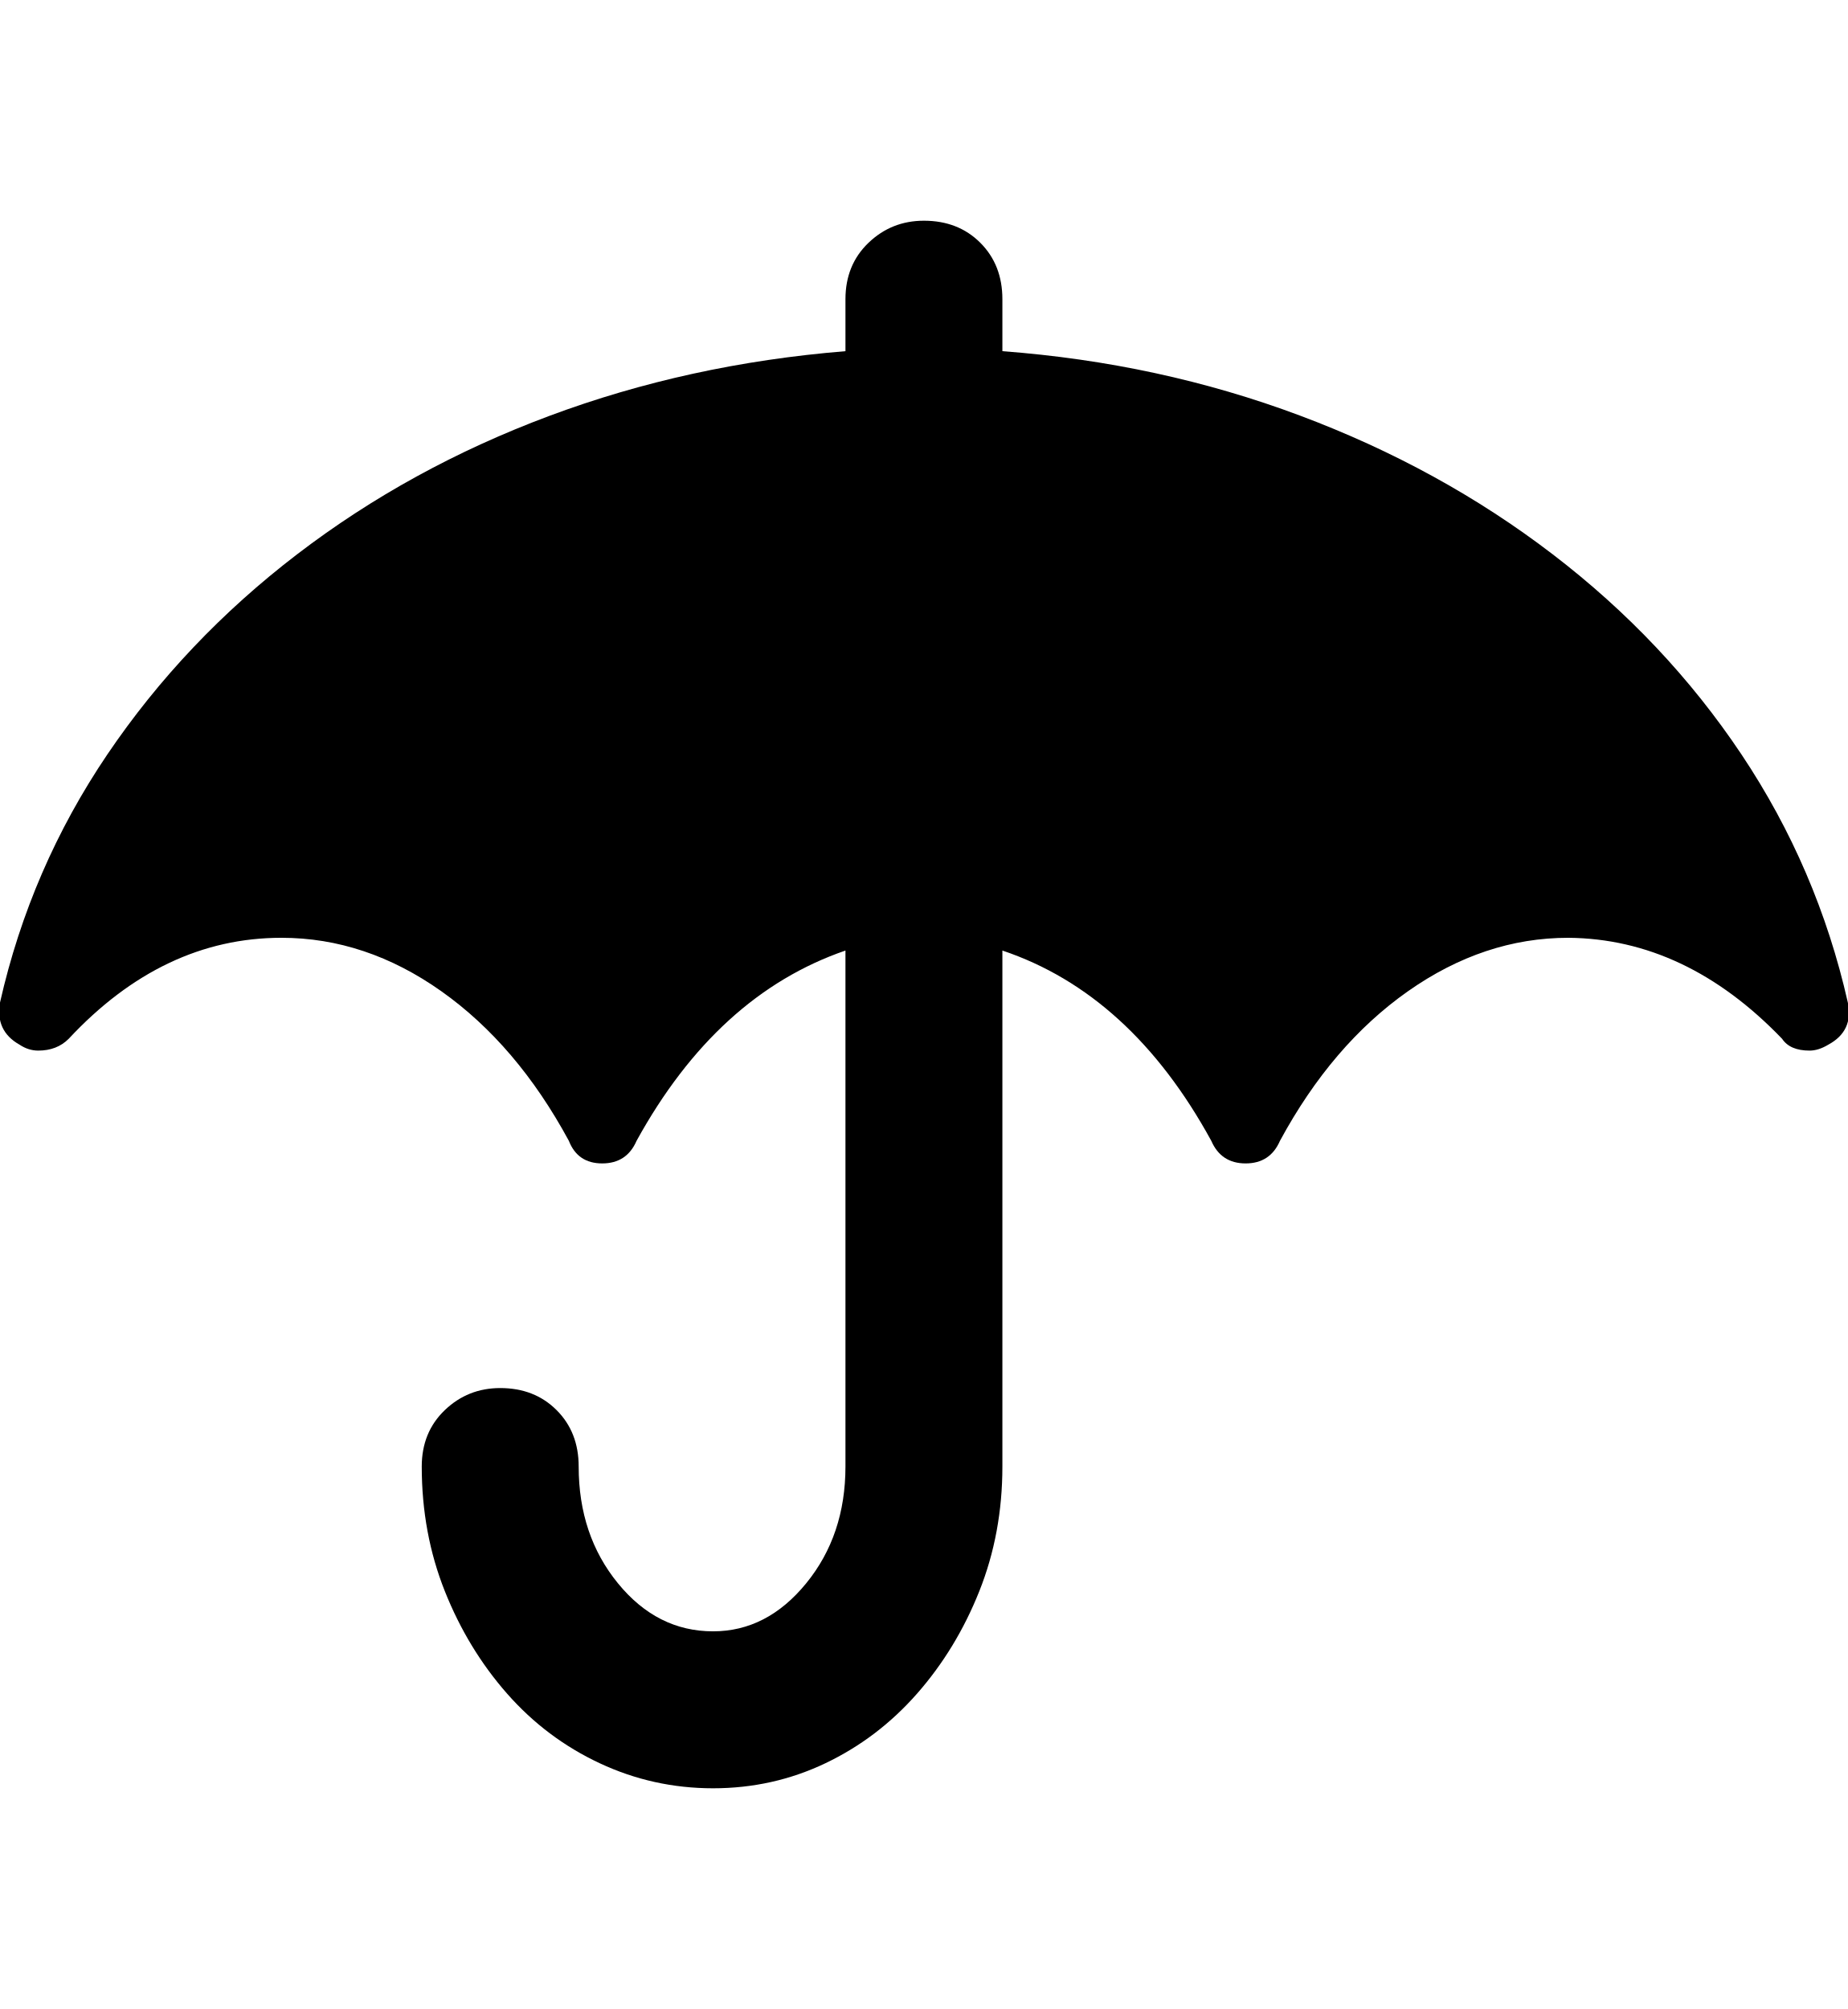
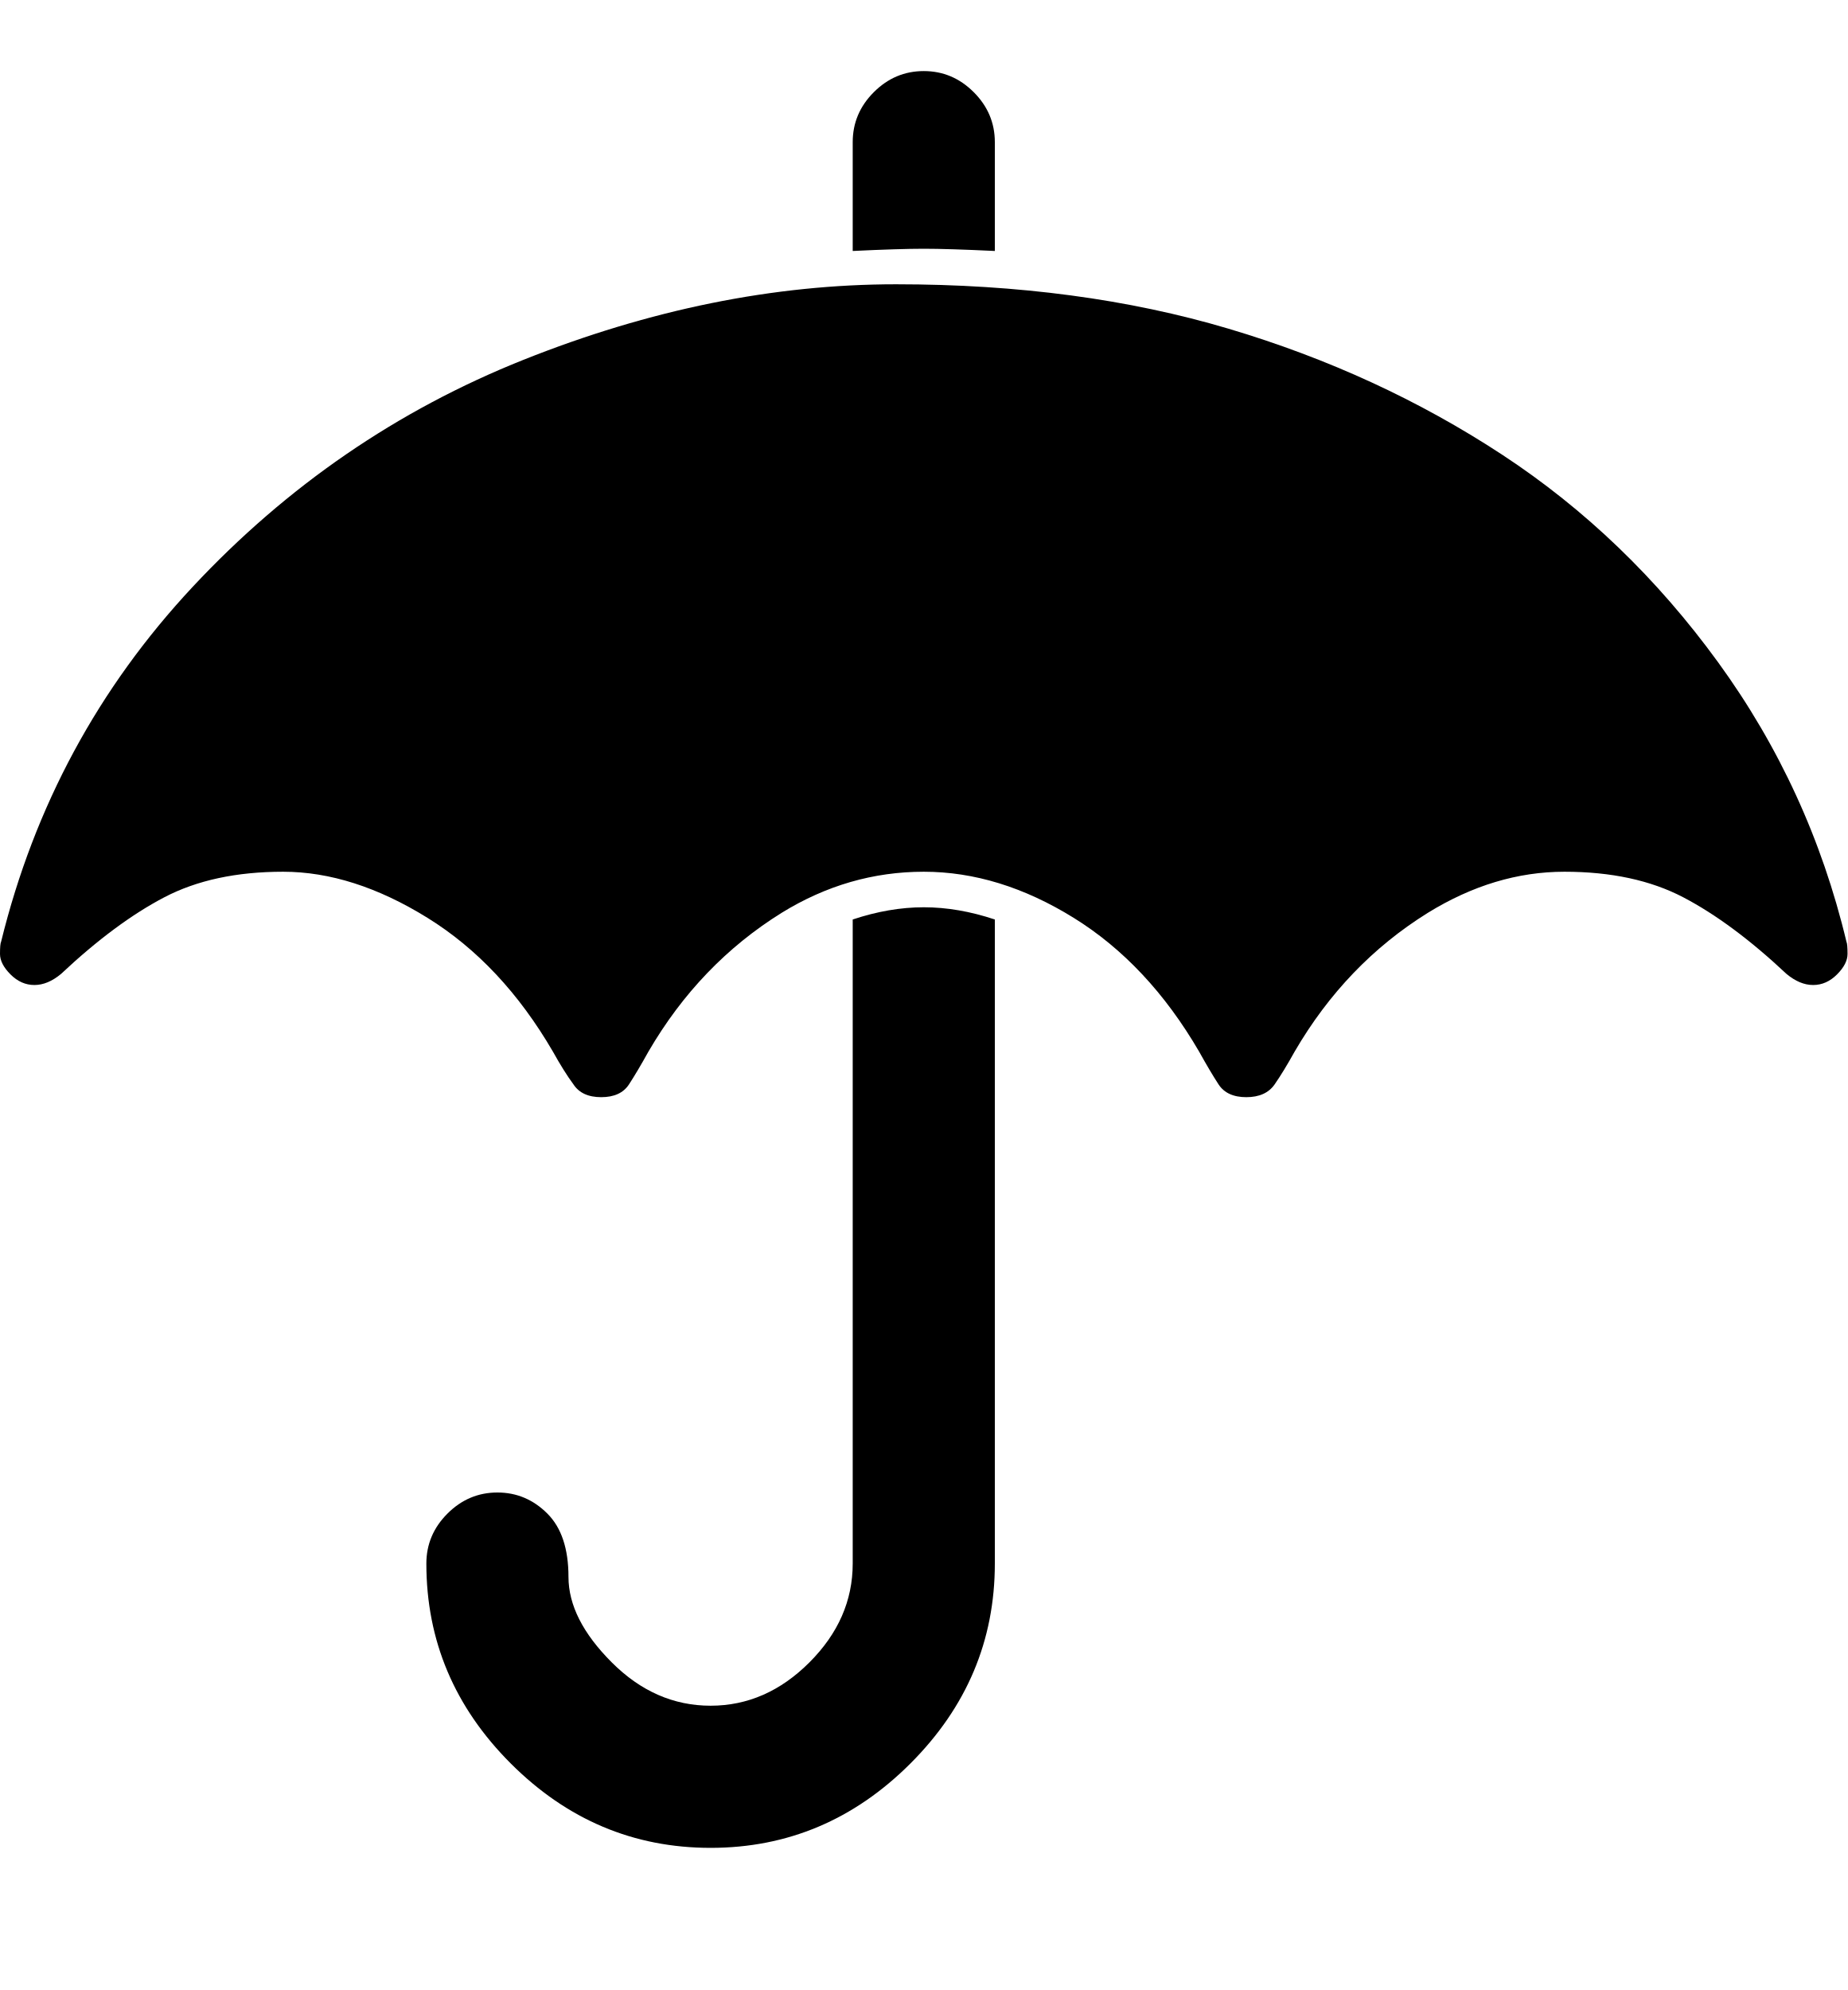
- <svg xmlns="http://www.w3.org/2000/svg" height="1000px" width="919.922px">
+ <svg xmlns="http://www.w3.org/2000/svg" height="1000px" width="928.571px">
  <g>
-     <path d="M0 499.023c10.091 -44.596 27.913 -85.775 53.467 -123.535c25.553 -37.761 57.047 -70.964 94.482 -99.61c37.435 -28.645 79.265 -51.595 125.488 -68.847c46.224 -17.253 95.378 -27.995 147.461 -32.227c0 0 0 -25.879 0 -25.879c0 -11.393 3.825 -20.752 11.475 -28.076c7.65 -7.324 16.846 -10.986 27.588 -10.986c11.393 0 20.752 3.662 28.076 10.986c7.324 7.324 10.986 16.683 10.986 28.076c0 0 0 25.879 0 25.879c52.084 3.906 101.4 14.567 147.95 31.983c46.549 17.415 88.541 40.446 125.976 69.091c37.435 28.646 68.766 61.849 93.994 99.61c25.228 37.76 42.888 78.939 52.979 123.535c1.953 9.44 -1.302 16.439 -9.766 20.996c-3.255 1.953 -6.347 2.93 -9.277 2.93c-6.511 0 -11.068 -1.953 -13.672 -5.86c-31.901 -33.203 -67.383 -49.967 -106.445 -50.293c-27.995 0 -54.606 8.871 -79.834 26.612c-25.228 17.741 -46.468 42.562 -63.721 74.463c-3.255 7.487 -8.952 11.23 -17.09 11.23c-8.138 0 -13.834 -3.743 -17.09 -11.23c-26.692 -48.828 -61.36 -80.404 -104.004 -94.727c0 0 0 256.836 0 256.836c0 22.135 -3.824 42.806 -11.474 62.012c-7.65 19.205 -17.985 36.214 -31.006 51.025c-13.021 14.811 -28.239 26.367 -45.654 34.668c-17.416 8.301 -36.052 12.451 -55.909 12.451c-19.856 0 -38.655 -4.15 -56.396 -12.451c-17.741 -8.301 -33.122 -19.857 -46.143 -34.668c-13.02 -14.811 -23.356 -31.82 -31.005 -51.025c-7.65 -19.206 -11.475 -39.877 -11.475 -62.012c0 -11.393 3.825 -20.752 11.475 -28.076c7.649 -7.324 16.845 -10.986 27.587 -10.986c11.394 0 20.752 3.662 28.077 10.986c7.324 7.324 10.986 16.683 10.986 28.076c0 22.786 6.51 42.155 19.531 58.105c13.021 15.951 28.809 23.926 47.363 23.926c17.904 0 33.366 -7.975 46.387 -23.926c13.021 -15.95 19.531 -35.319 19.531 -58.105c0 0 0 -256.836 0 -256.836c-42.643 14.649 -77.311 46.224 -104.003 94.727c-3.256 7.487 -8.952 11.23 -17.09 11.23c-8.138 0 -13.672 -3.743 -16.602 -11.23c-17.252 -31.901 -38.411 -56.722 -63.476 -74.463c-25.066 -17.741 -51.595 -26.612 -79.59 -26.612c-39.388 0 -74.707 16.765 -105.957 50.293c-3.907 3.907 -8.952 5.86 -15.137 5.86c-3.255 0 -6.348 -0.977 -9.277 -2.93c-8.138 -4.557 -11.394 -11.556 -9.766 -20.996c0 0 0 0 0 0" />
+     <path d="M500 71.429c0 0 0 54.688 0 54.688c-15.625 -0.745 -27.53 -1.117 -35.714 -1.117c-8.185 0 -20.09 0.372 -35.715 1.117c0 -0.001 0 -54.688 0 -54.688c0 -9.673 3.535 -18.043 10.603 -25.112c7.069 -7.068 15.439 -10.602 25.112 -10.602c9.672 0 18.043 3.534 25.111 10.602c7.069 7.069 10.603 15.439 10.603 25.112c0 0 0 0 0 0m428.013 401.786c0.372 0.744 0.558 2.79 0.558 6.138c0 3.348 -1.767 6.79 -5.301 10.324c-3.534 3.534 -7.533 5.301 -11.998 5.301c-4.464 0 -8.928 -1.86 -13.393 -5.58c-18.229 -17.113 -35.528 -29.948 -51.897 -38.505c-16.369 -8.556 -36.272 -12.835 -59.71 -12.835c-23.437 0 -46.317 6.883 -68.638 20.648c-27.53 17.113 -49.851 40.364 -66.964 69.754c-3.721 6.697 -7.069 12.184 -10.045 16.462c-2.976 4.279 -7.719 6.418 -14.23 6.418c-6.51 0 -11.161 -2.139 -13.951 -6.418c-2.79 -4.278 -6.045 -9.765 -9.765 -16.462c-17.114 -29.39 -38.133 -51.804 -63.058 -67.243c-24.926 -15.439 -50.038 -23.159 -75.335 -23.159c-25.298 0 -49.107 6.883 -71.429 20.648c-27.53 17.113 -49.851 40.364 -66.964 69.754c-3.72 6.697 -6.976 12.184 -9.766 16.462c-2.79 4.279 -7.44 6.418 -13.951 6.418c-6.51 0 -11.16 -2.139 -13.951 -6.418c-3.162 -4.278 -6.603 -9.765 -10.323 -16.462c-17.113 -29.39 -38.133 -51.804 -63.058 -67.243c-24.926 -15.439 -49.107 -23.159 -72.545 -23.159c-23.437 0 -43.341 4.279 -59.71 12.835c-16.369 8.557 -33.668 21.392 -51.897 38.505c-4.464 3.72 -8.929 5.58 -13.393 5.58c-4.464 0 -8.463 -1.767 -11.998 -5.301c-3.534 -3.534 -5.301 -6.976 -5.301 -10.324c0 -3.348 0.186 -5.394 0.558 -6.138c16.741 -68.081 48.828 -127.511 96.261 -178.293c47.433 -50.781 102.865 -88.82 166.295 -114.118c63.43 -25.298 125.837 -37.946 187.221 -37.946c61.384 0 117.094 7.44 167.132 22.321c50.037 14.881 95.889 35.993 137.555 63.337c41.667 27.344 77.846 62.128 108.538 104.353c30.692 42.224 52.177 89.006 64.453 140.346c0 0 0 0 0 0m-428.013 -11.161c0 0 0 323.661 0 323.661c0 38.69 -14.137 72.172 -42.411 100.446c-28.274 28.274 -61.756 42.411 -100.446 42.411c-38.691 0 -72.173 -14.137 -100.447 -42.411c-28.273 -28.274 -42.41 -61.756 -42.41 -100.446c0 -9.673 3.534 -18.043 10.602 -25.112c7.069 -7.068 15.439 -10.603 25.112 -10.603c9.673 0 18.043 3.535 25.112 10.603c7.068 7.069 10.602 17.671 10.602 31.808c0 14.137 7.255 28.46 21.764 42.969c14.509 14.509 31.064 21.763 49.665 21.763c18.601 0 35.156 -7.254 49.665 -21.763c14.509 -14.509 21.763 -31.064 21.763 -49.665c0 0 0 -323.661 0 -323.661c12.277 -4.092 24.182 -6.138 35.715 -6.138c11.532 0 23.437 2.046 35.714 6.138c0 0 0 0 0 0" />
  </g>
</svg>
